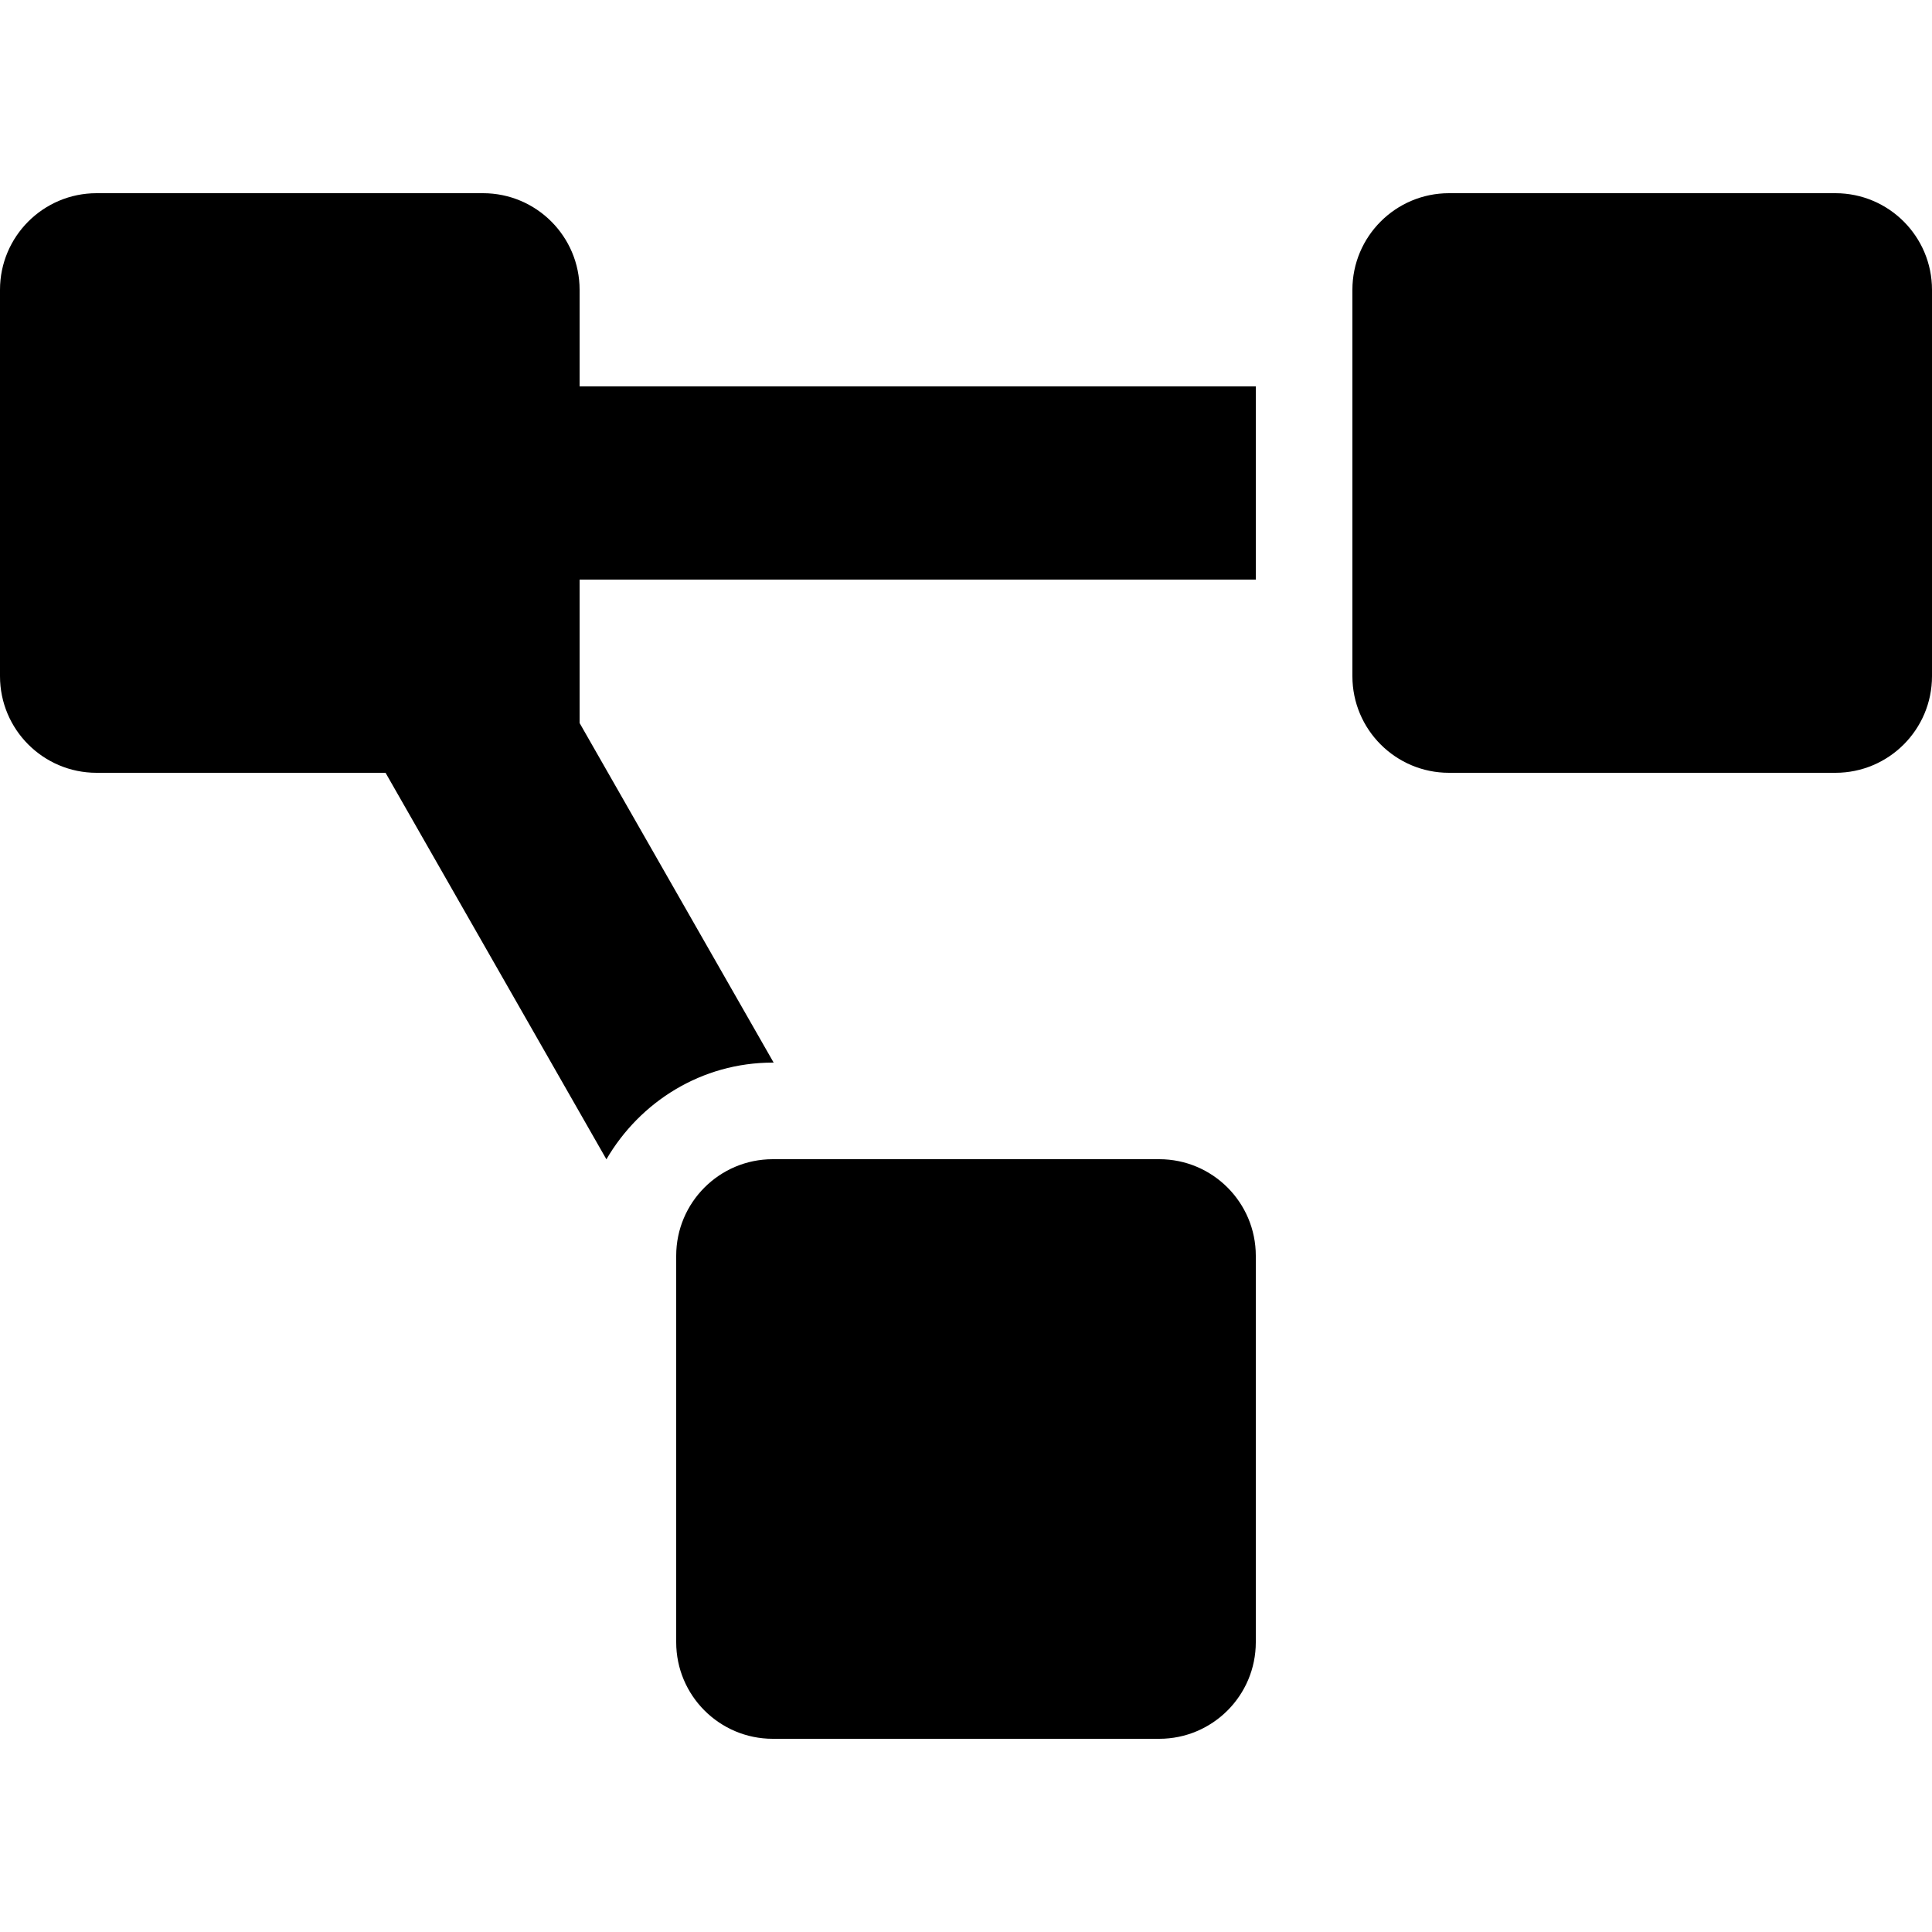
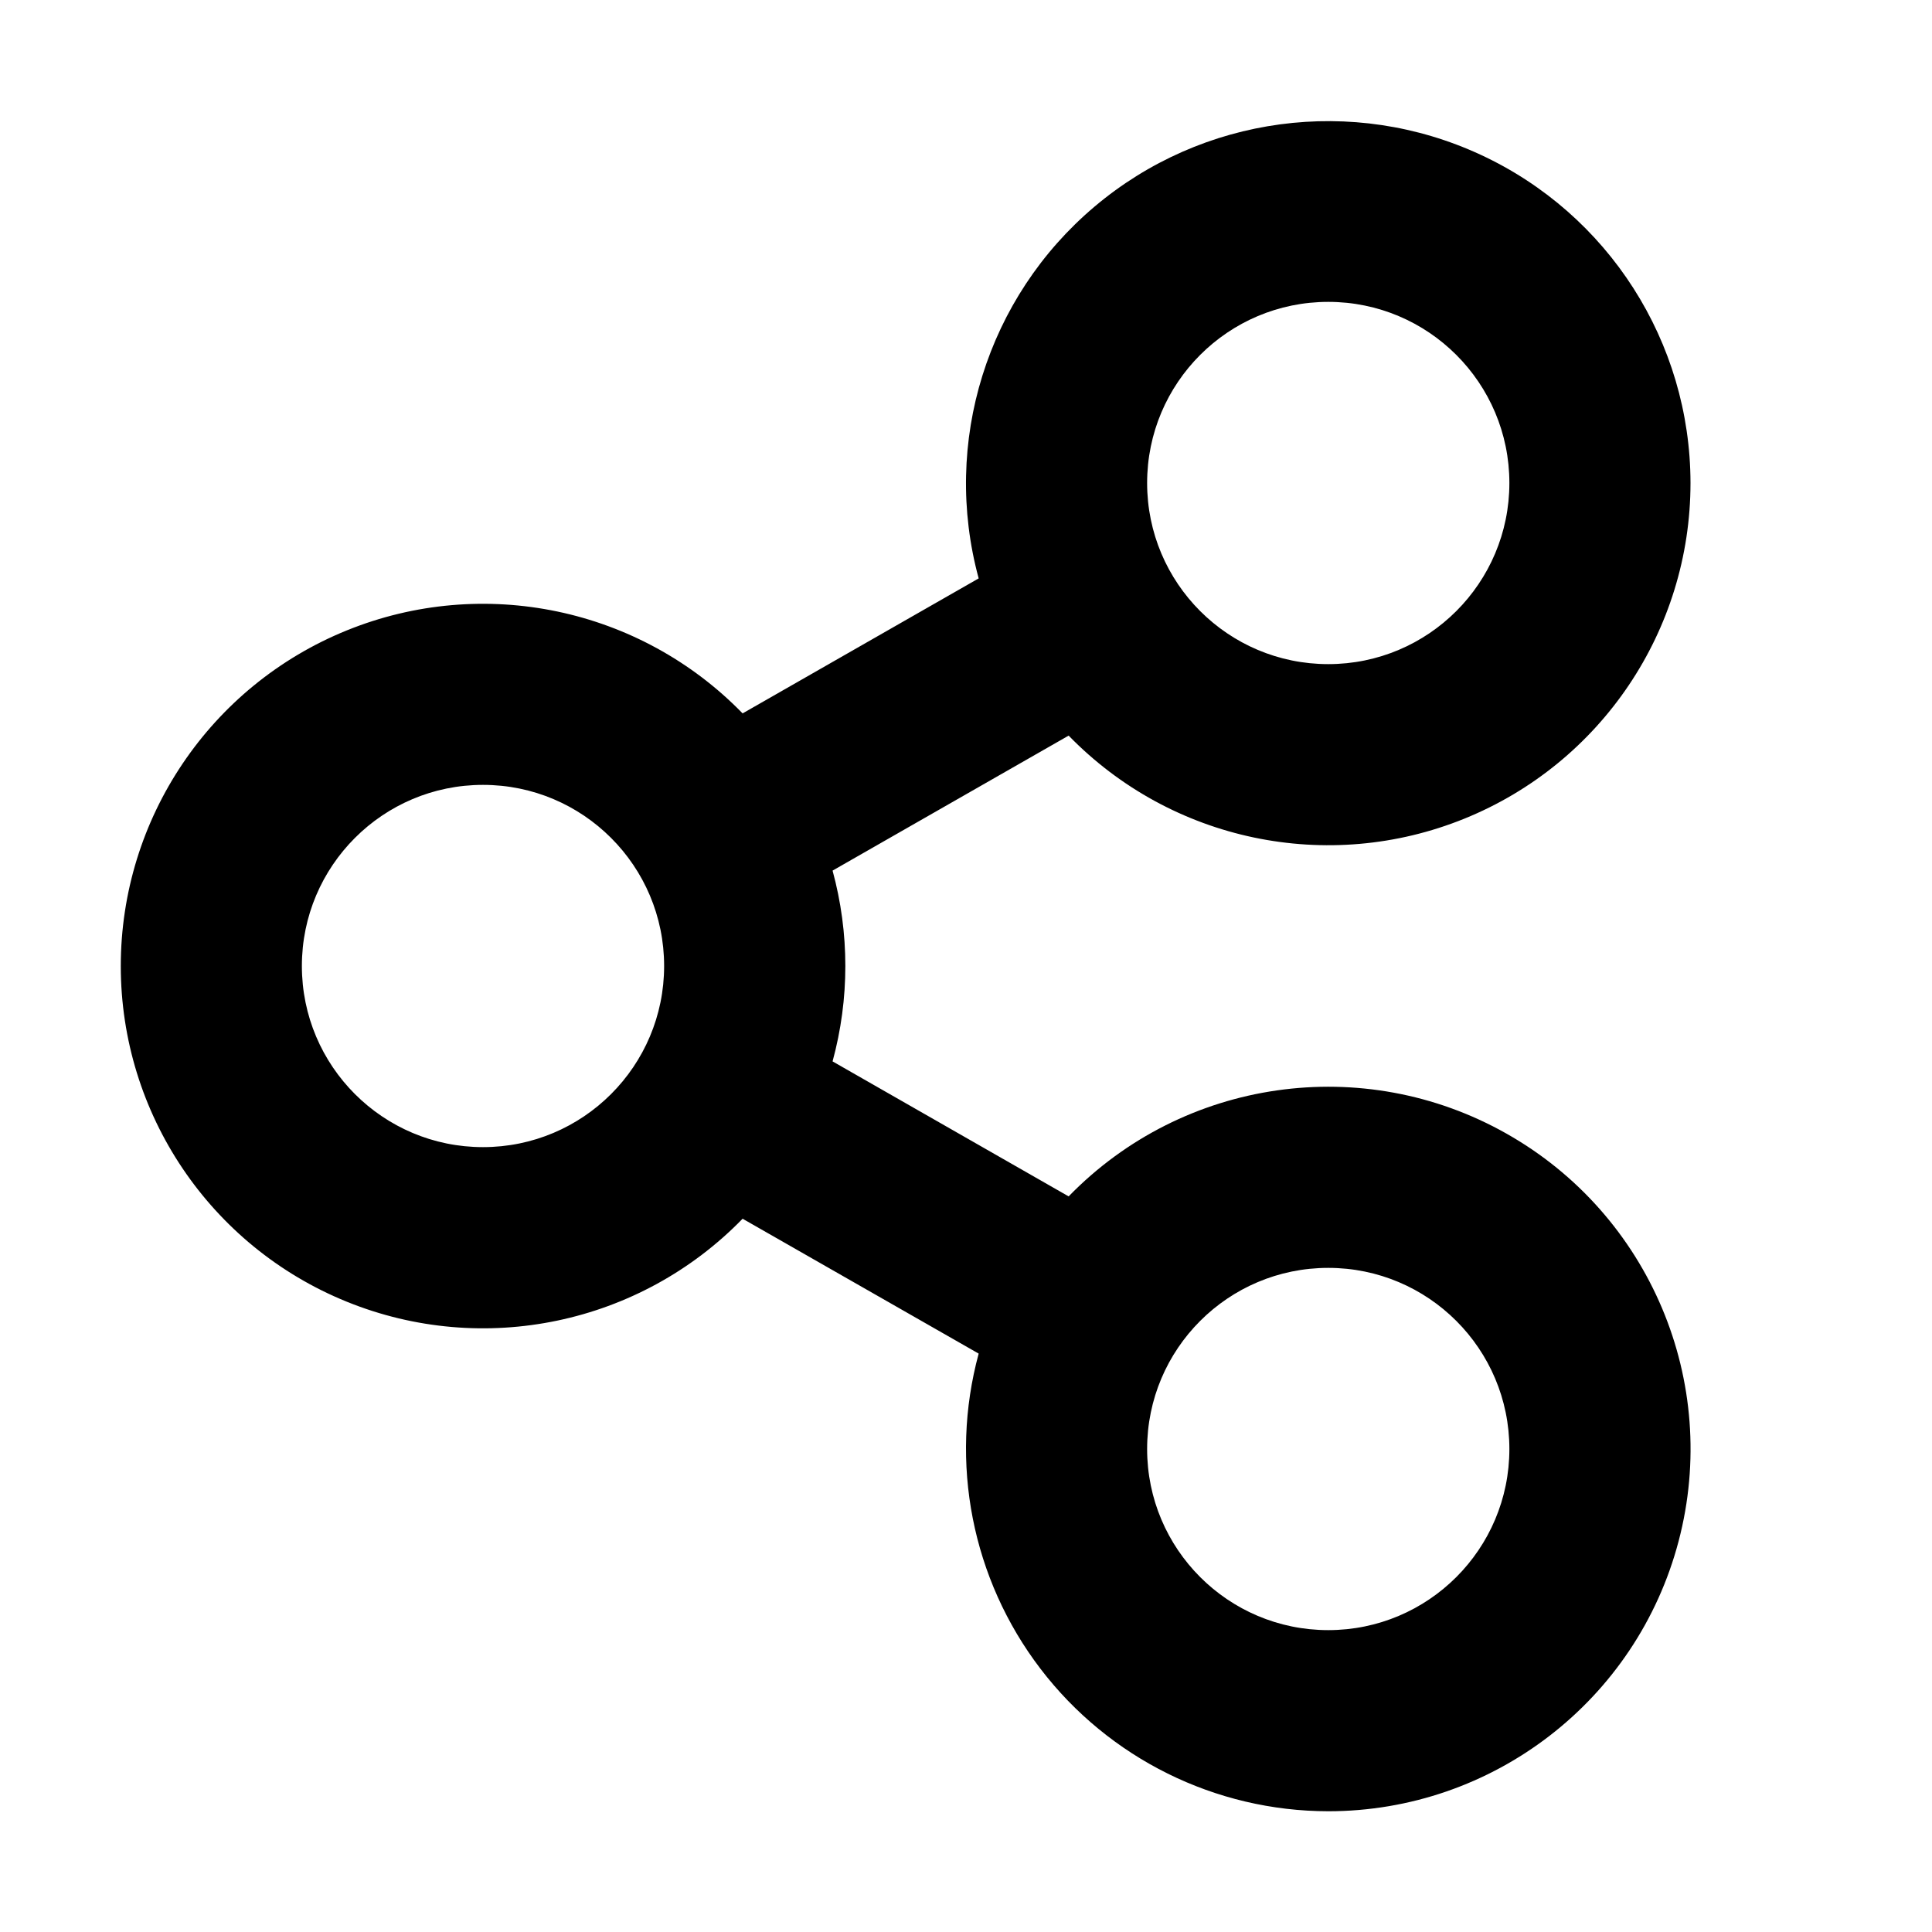
- <svg xmlns="http://www.w3.org/2000/svg" width="16" height="16" class="yc-icon nv-composite-bar__menu-icon" fill="currentColor" stroke="none">
-   <svg viewBox="0 0 640 512">
-     <path d="M384 320H256c-17.67 0-32 14.33-32 32v128c0 17.67 14.33 32 32 32h128c17.67 0 32-14.33 32-32V352c0-17.67-14.33-32-32-32zM192 32c0-17.67-14.33-32-32-32H32C14.33 0 0 14.33 0 32v128c0 17.67 14.33 32 32 32h95.72l73.16 128.04C211.98 300.98 232.4 288 256 288h.28L192 175.51V128h224V64H192V32zM608 0H480c-17.67 0-32 14.33-32 32v128c0 17.67 14.33 32 32 32h128c17.67 0 32-14.33 32-32V32c0-17.67-14.33-32-32-32z" />
+ <svg xmlns="http://www.w3.org/2000/svg" width="18" height="18" class="yc-icon nv-composite-bar__menu-icon" fill="currentColor" stroke="none" aria-hidden="true">
+   <svg fill="none" viewBox="0 0 16 16">
+     <path fill="currentColor" fill-rule="evenodd" d="M11 2.5a1.5 1.5 0 1 0 0 3 1.5 1.5 0 0 0 0-3ZM14 4a3 3 0 1 0-5.895.79L6.15 5.908a3 3 0 1 0 0 4.185l1.955 1.117A3.003 3.003 0 0 0 11 15a3 3 0 1 0-2.15-5.092L6.895 8.79a3.003 3.003 0 0 0 0-1.58L8.85 6.092A3 3 0 0 0 14 4Zm-3 6.5a1.5 1.5 0 1 0 0 3 1.5 1.5 0 0 0 0-3ZM2.5 8a1.5 1.5 0 1 1 3 0 1.5 1.5 0 0 1-3 0Z" clip-rule="evenodd" />
  </svg>
</svg>
